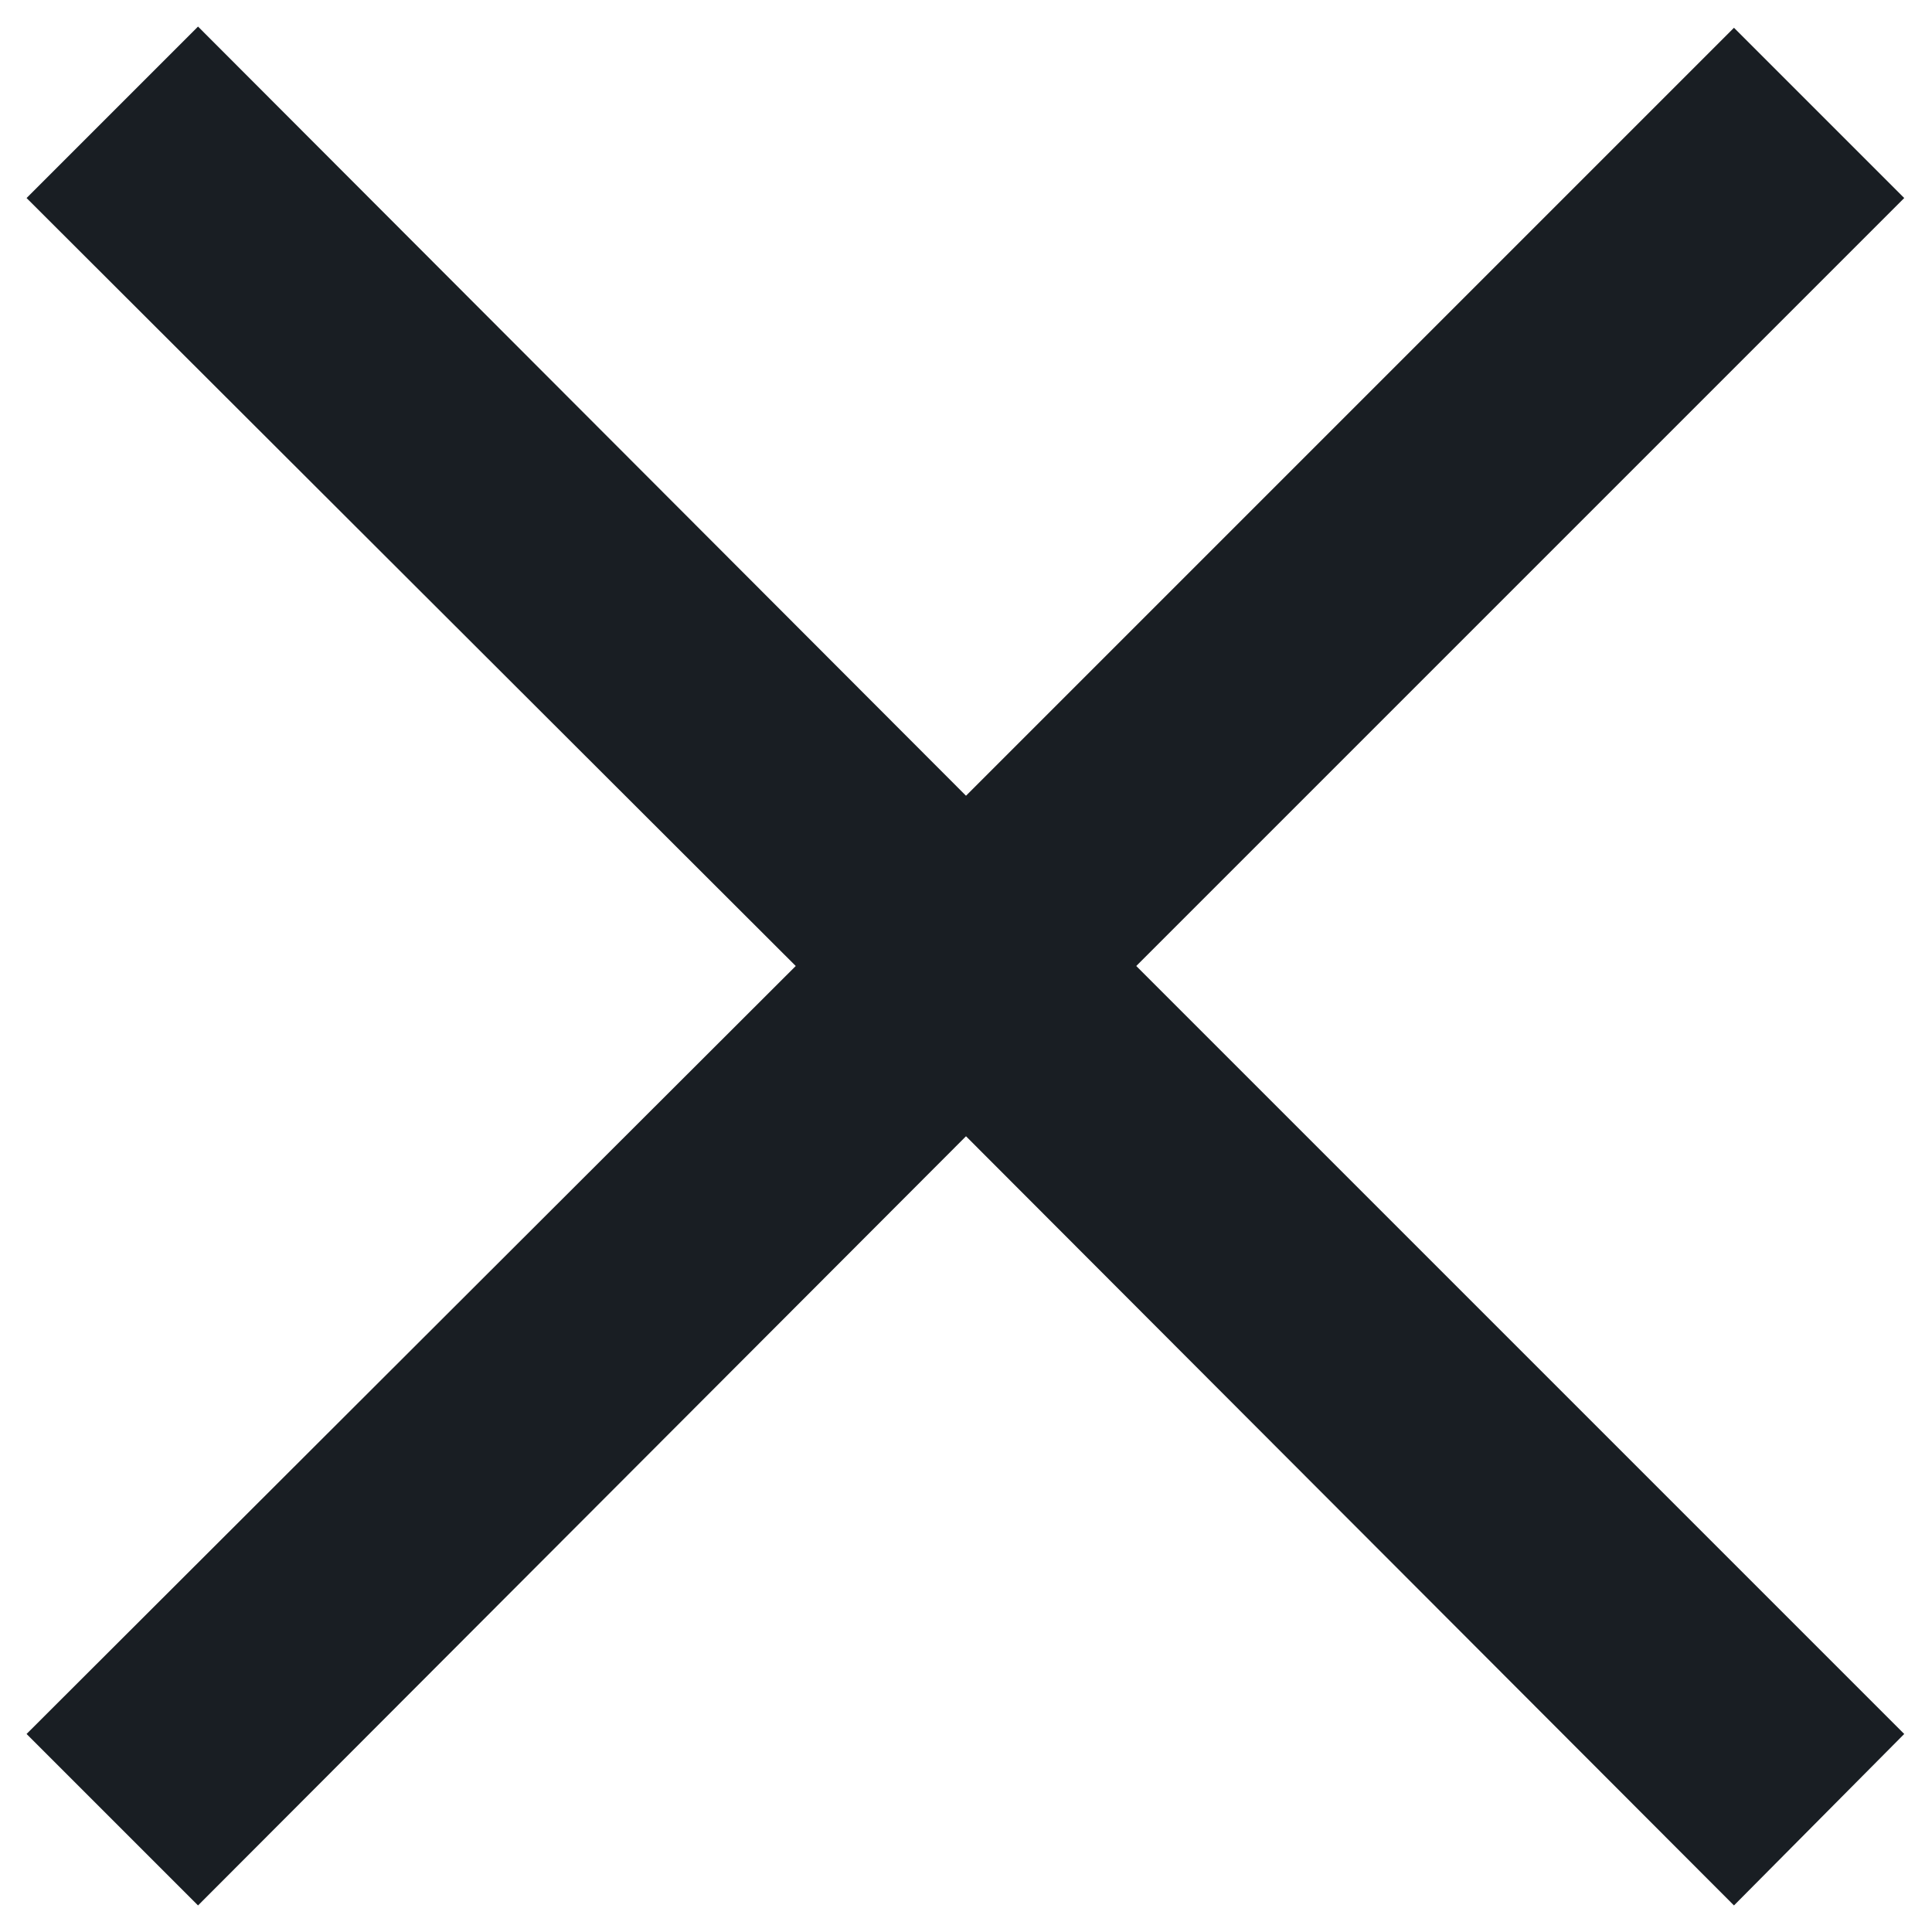
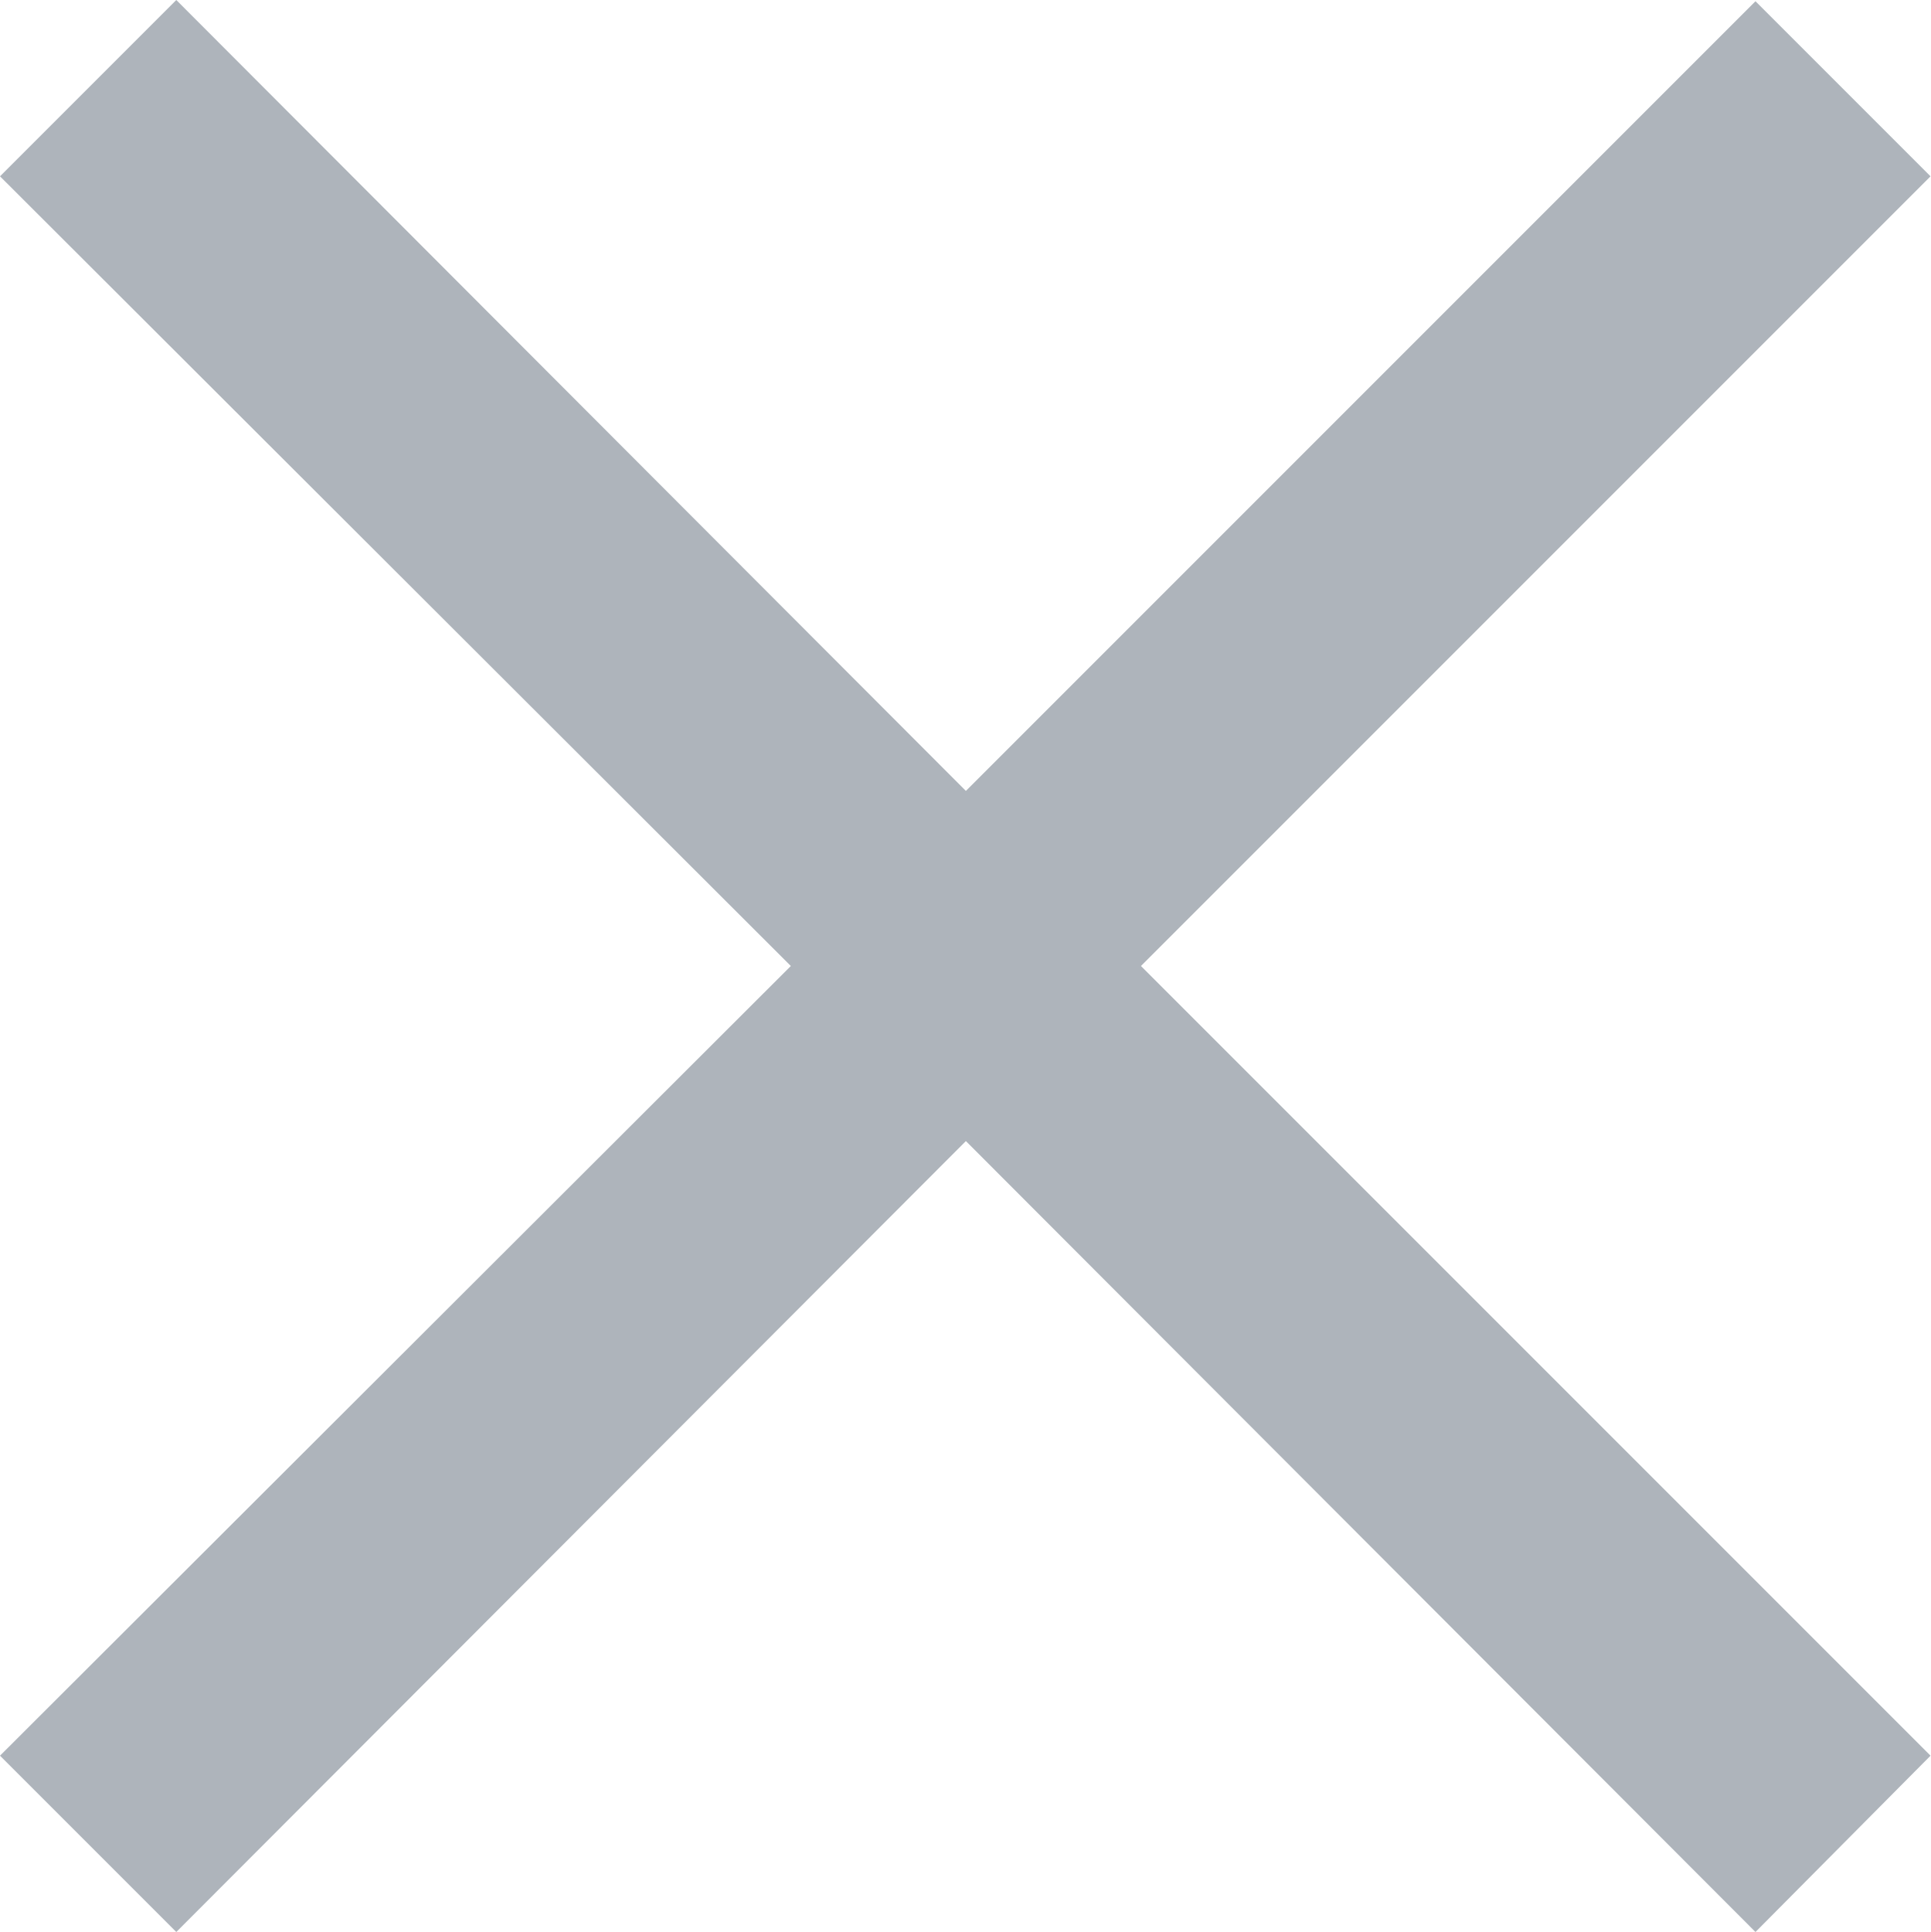
- <svg xmlns="http://www.w3.org/2000/svg" width="16" height="16">
-   <path d="M14.36 15.78L8 9.41l-6.36 6.37-1.42-1.42L6.59 8 .22 1.64 1.64.22 8 6.59 14.36.23l1.41 1.41L9.41 8l6.36 6.36z" fill="#191E23" />
+ <svg xmlns="http://www.w3.org/2000/svg" viewBox="0 0 15.55 15.56">
+   <defs>
+     <style>.cls-1{fill:#aeb4bb;fill-rule:evenodd;}</style>
+   </defs>
+   <g id="Layer_2" data-name="Layer 2">
+     <g id="Layer_1-2" data-name="Layer 1">
+       <polygon class="cls-1" points="14.14 15.56 7.78 9.19 1.42 15.56 0 14.14 6.37 7.78 0 1.42 1.42 0 7.78 6.37 14.14 0.01 15.55 1.42 9.19 7.78 15.55 14.14 14.14 15.56" />
+     </g>
+   </g>
</svg>
